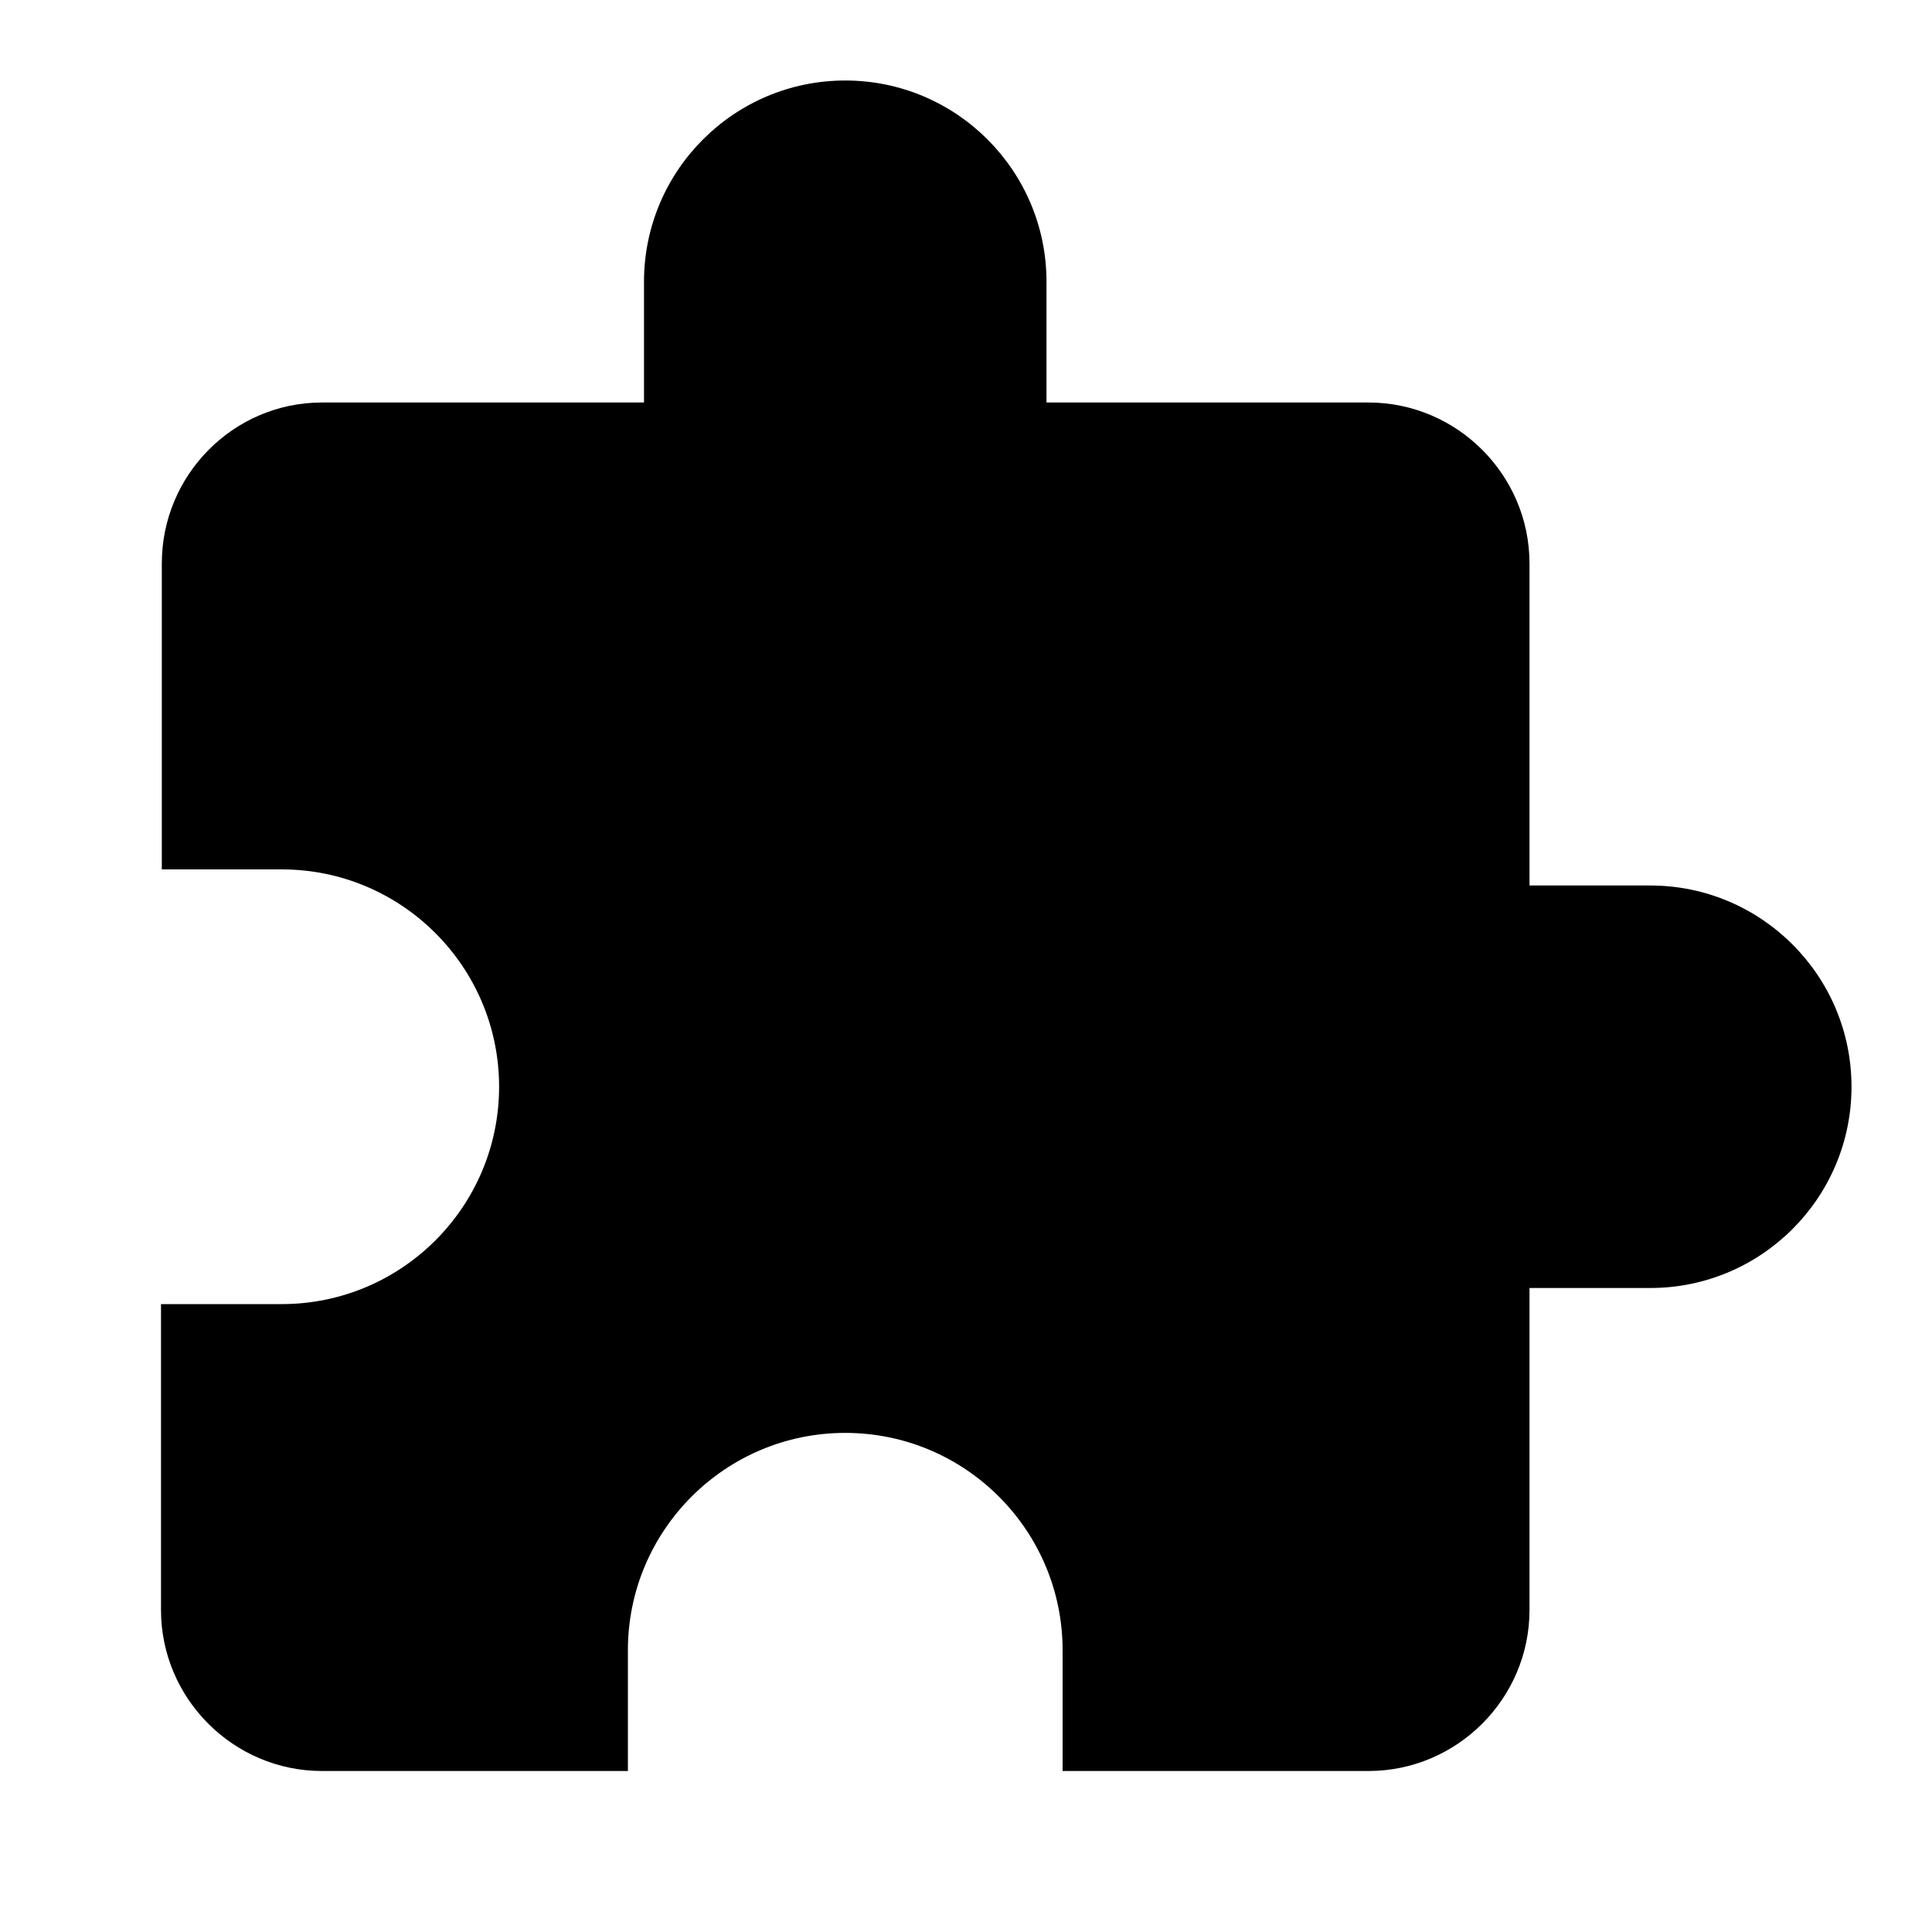
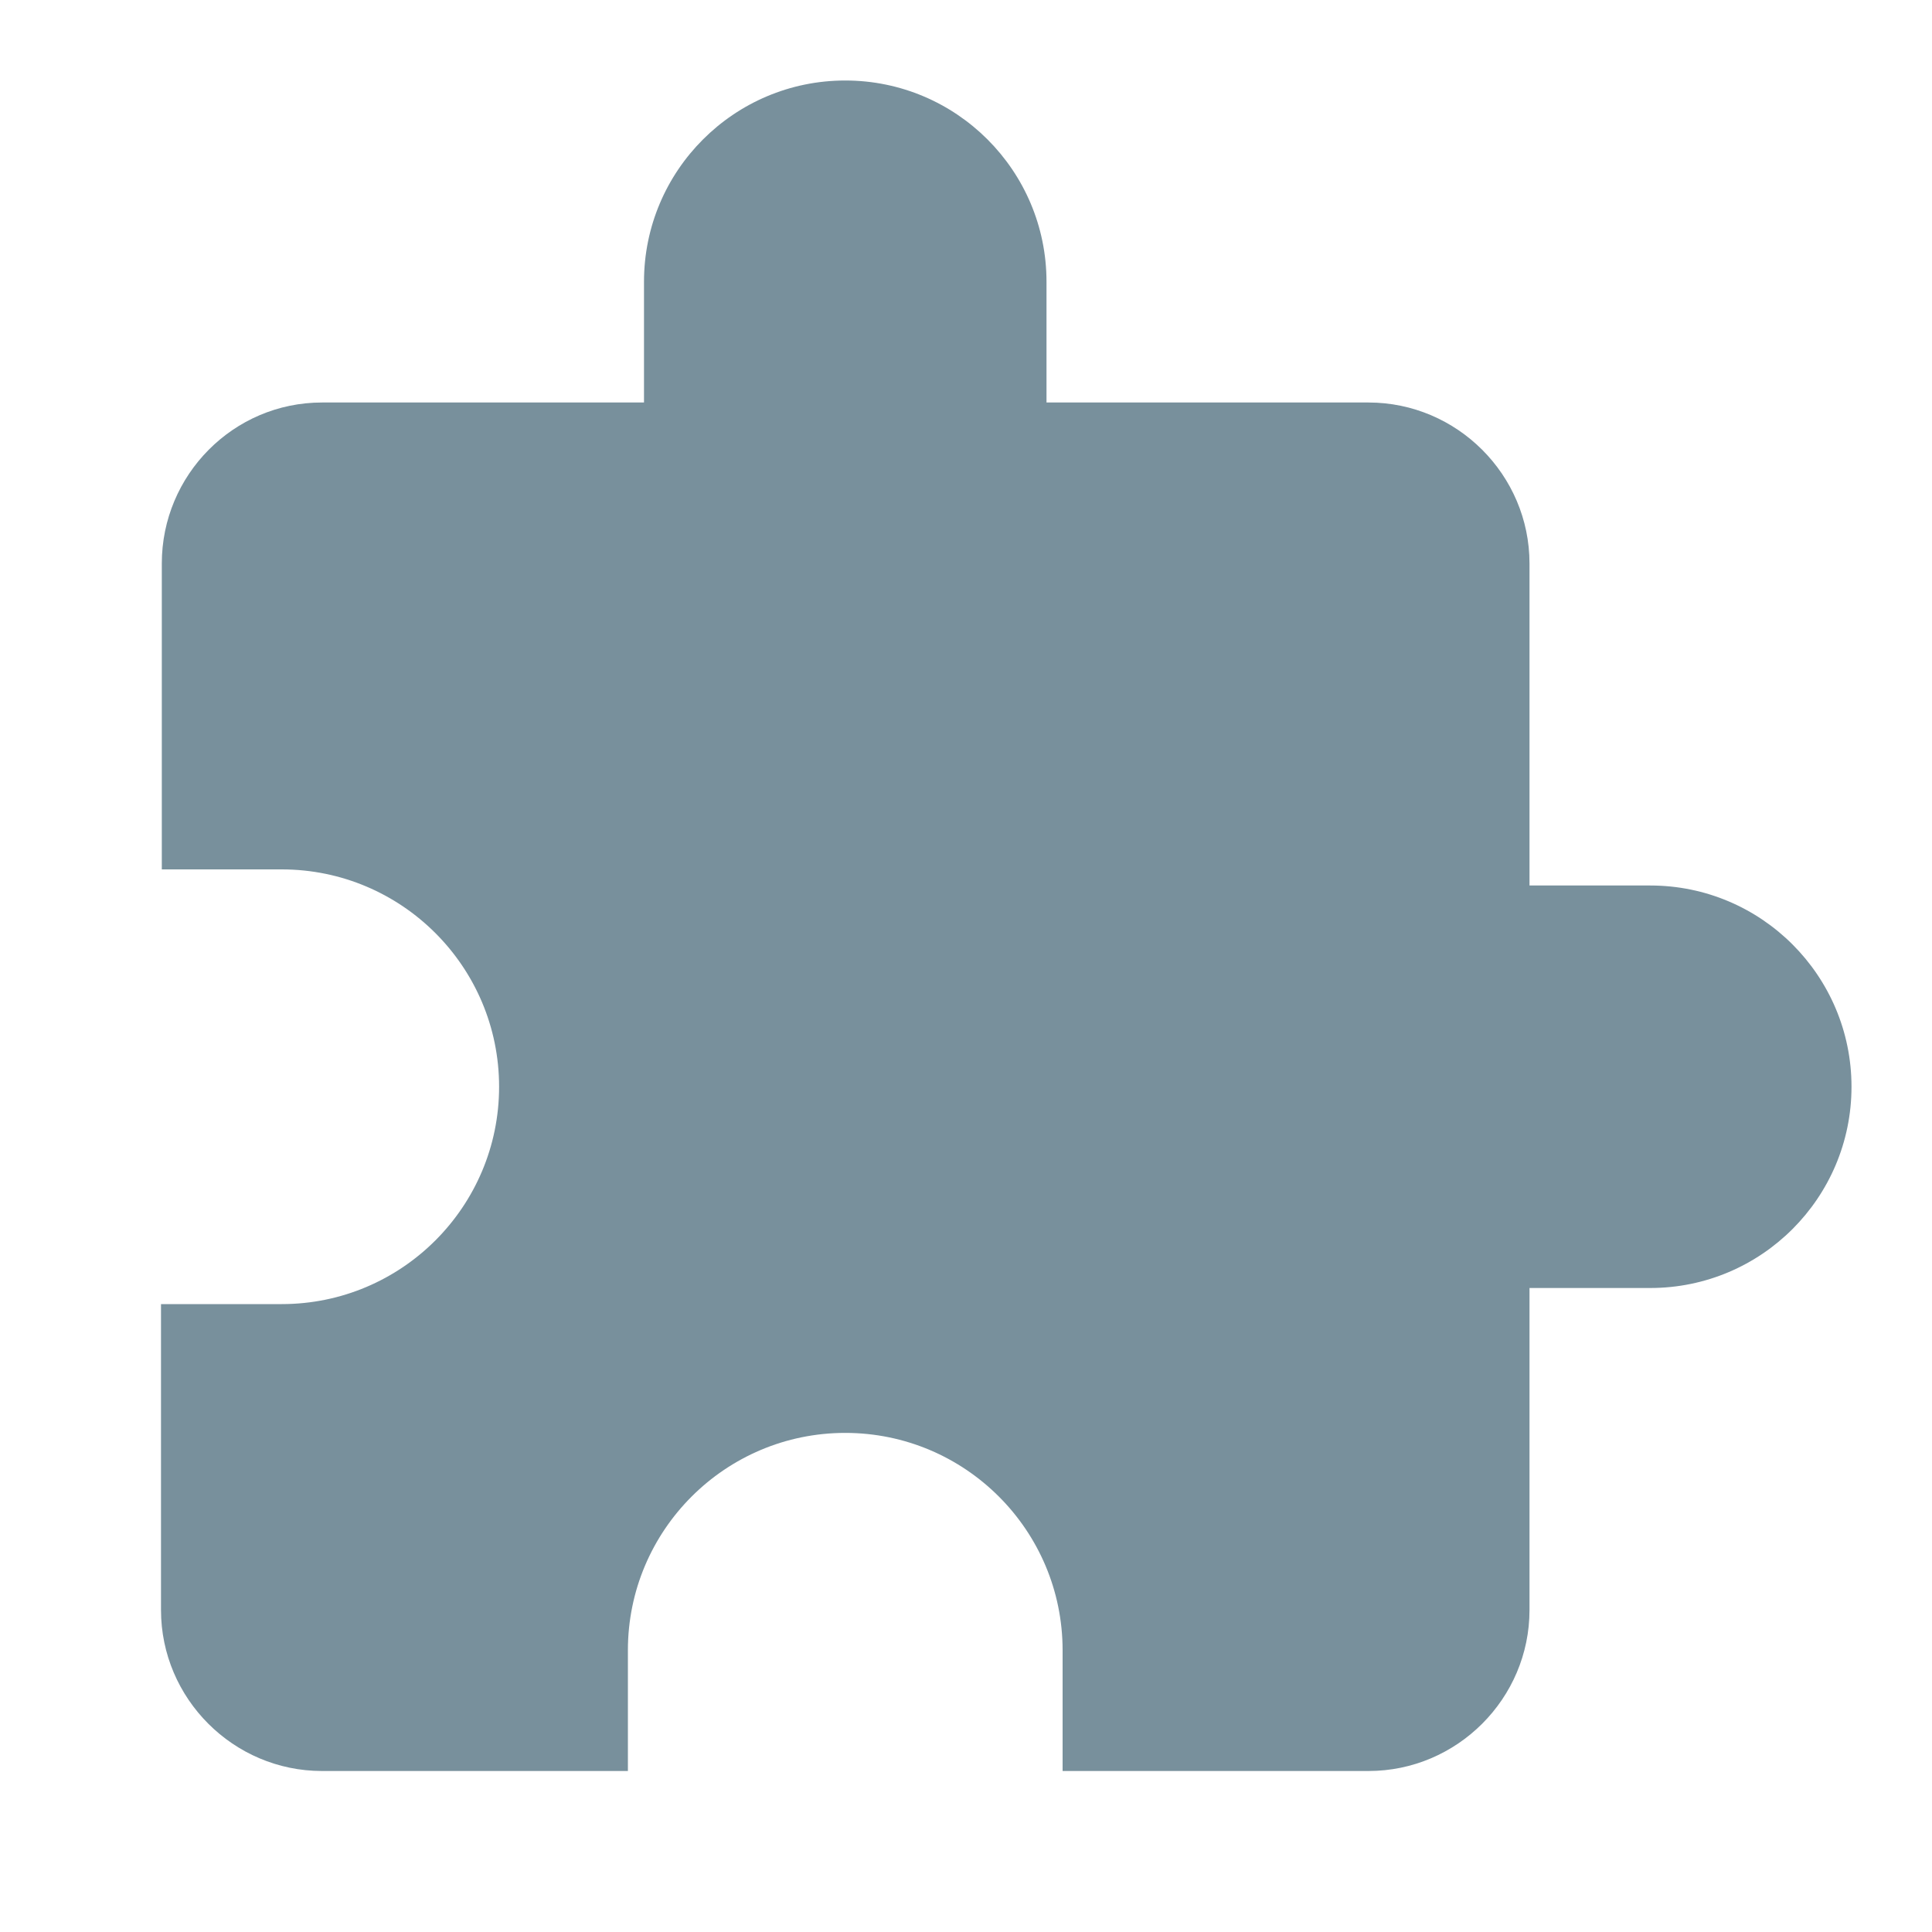
- <svg xmlns="http://www.w3.org/2000/svg" width="24" height="24" viewBox="0 0 24 24">
+ <svg xmlns="http://www.w3.org/2000/svg" width="24" height="24" viewBox="0 0 24 24" fill="#78909c">
  <path d="M0 0h24v24H0z" fill="none" />
  <path d="M20.5 11H19V7c0-1.1-.9-2-2-2h-4V3.5C13 2.12 11.88 1 10.5 1S8 2.12 8 3.5V5H4c-1.1 0-1.99.9-1.99 2v3.8H3.5c1.49 0 2.7 1.21 2.7 2.7s-1.21 2.7-2.7 2.7H2V20c0 1.1.9 2 2 2h3.8v-1.5c0-1.49 1.21-2.7 2.7-2.7 1.49 0 2.7 1.21 2.7 2.7V22H17c1.1 0 2-.9 2-2v-4h1.5c1.38 0 2.5-1.12 2.5-2.5S21.88 11 20.5 11z" />
</svg>
